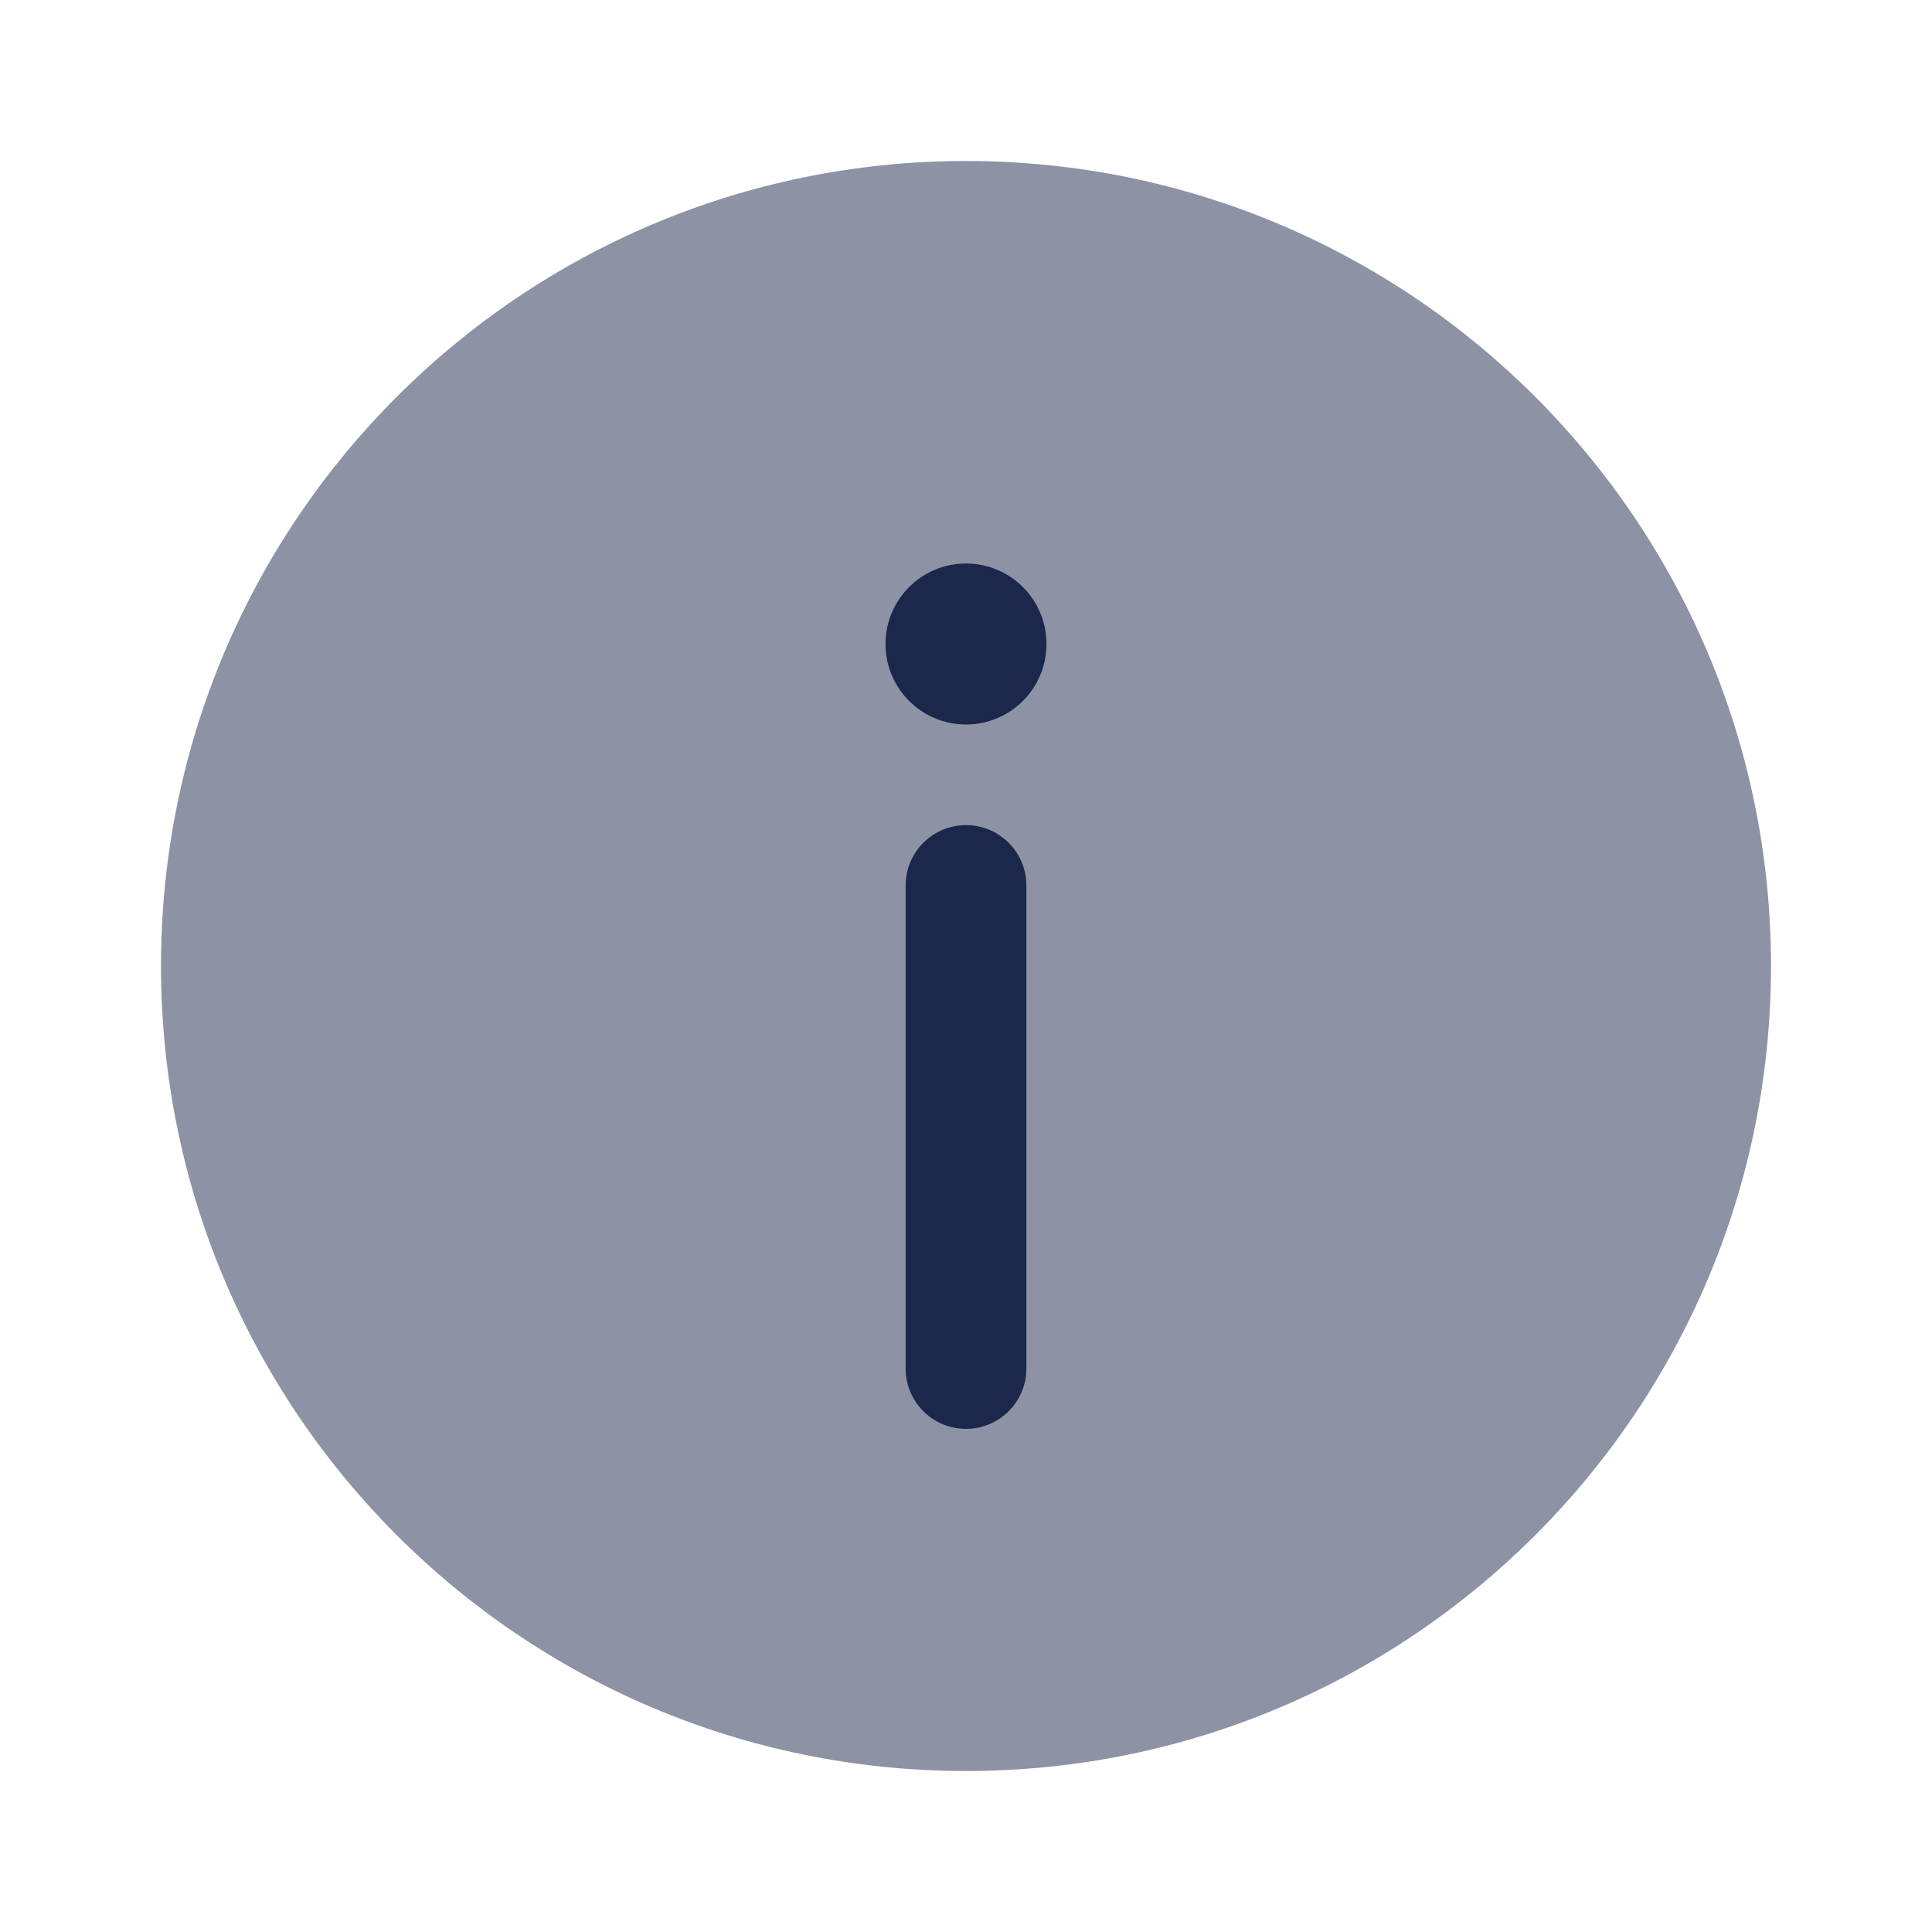
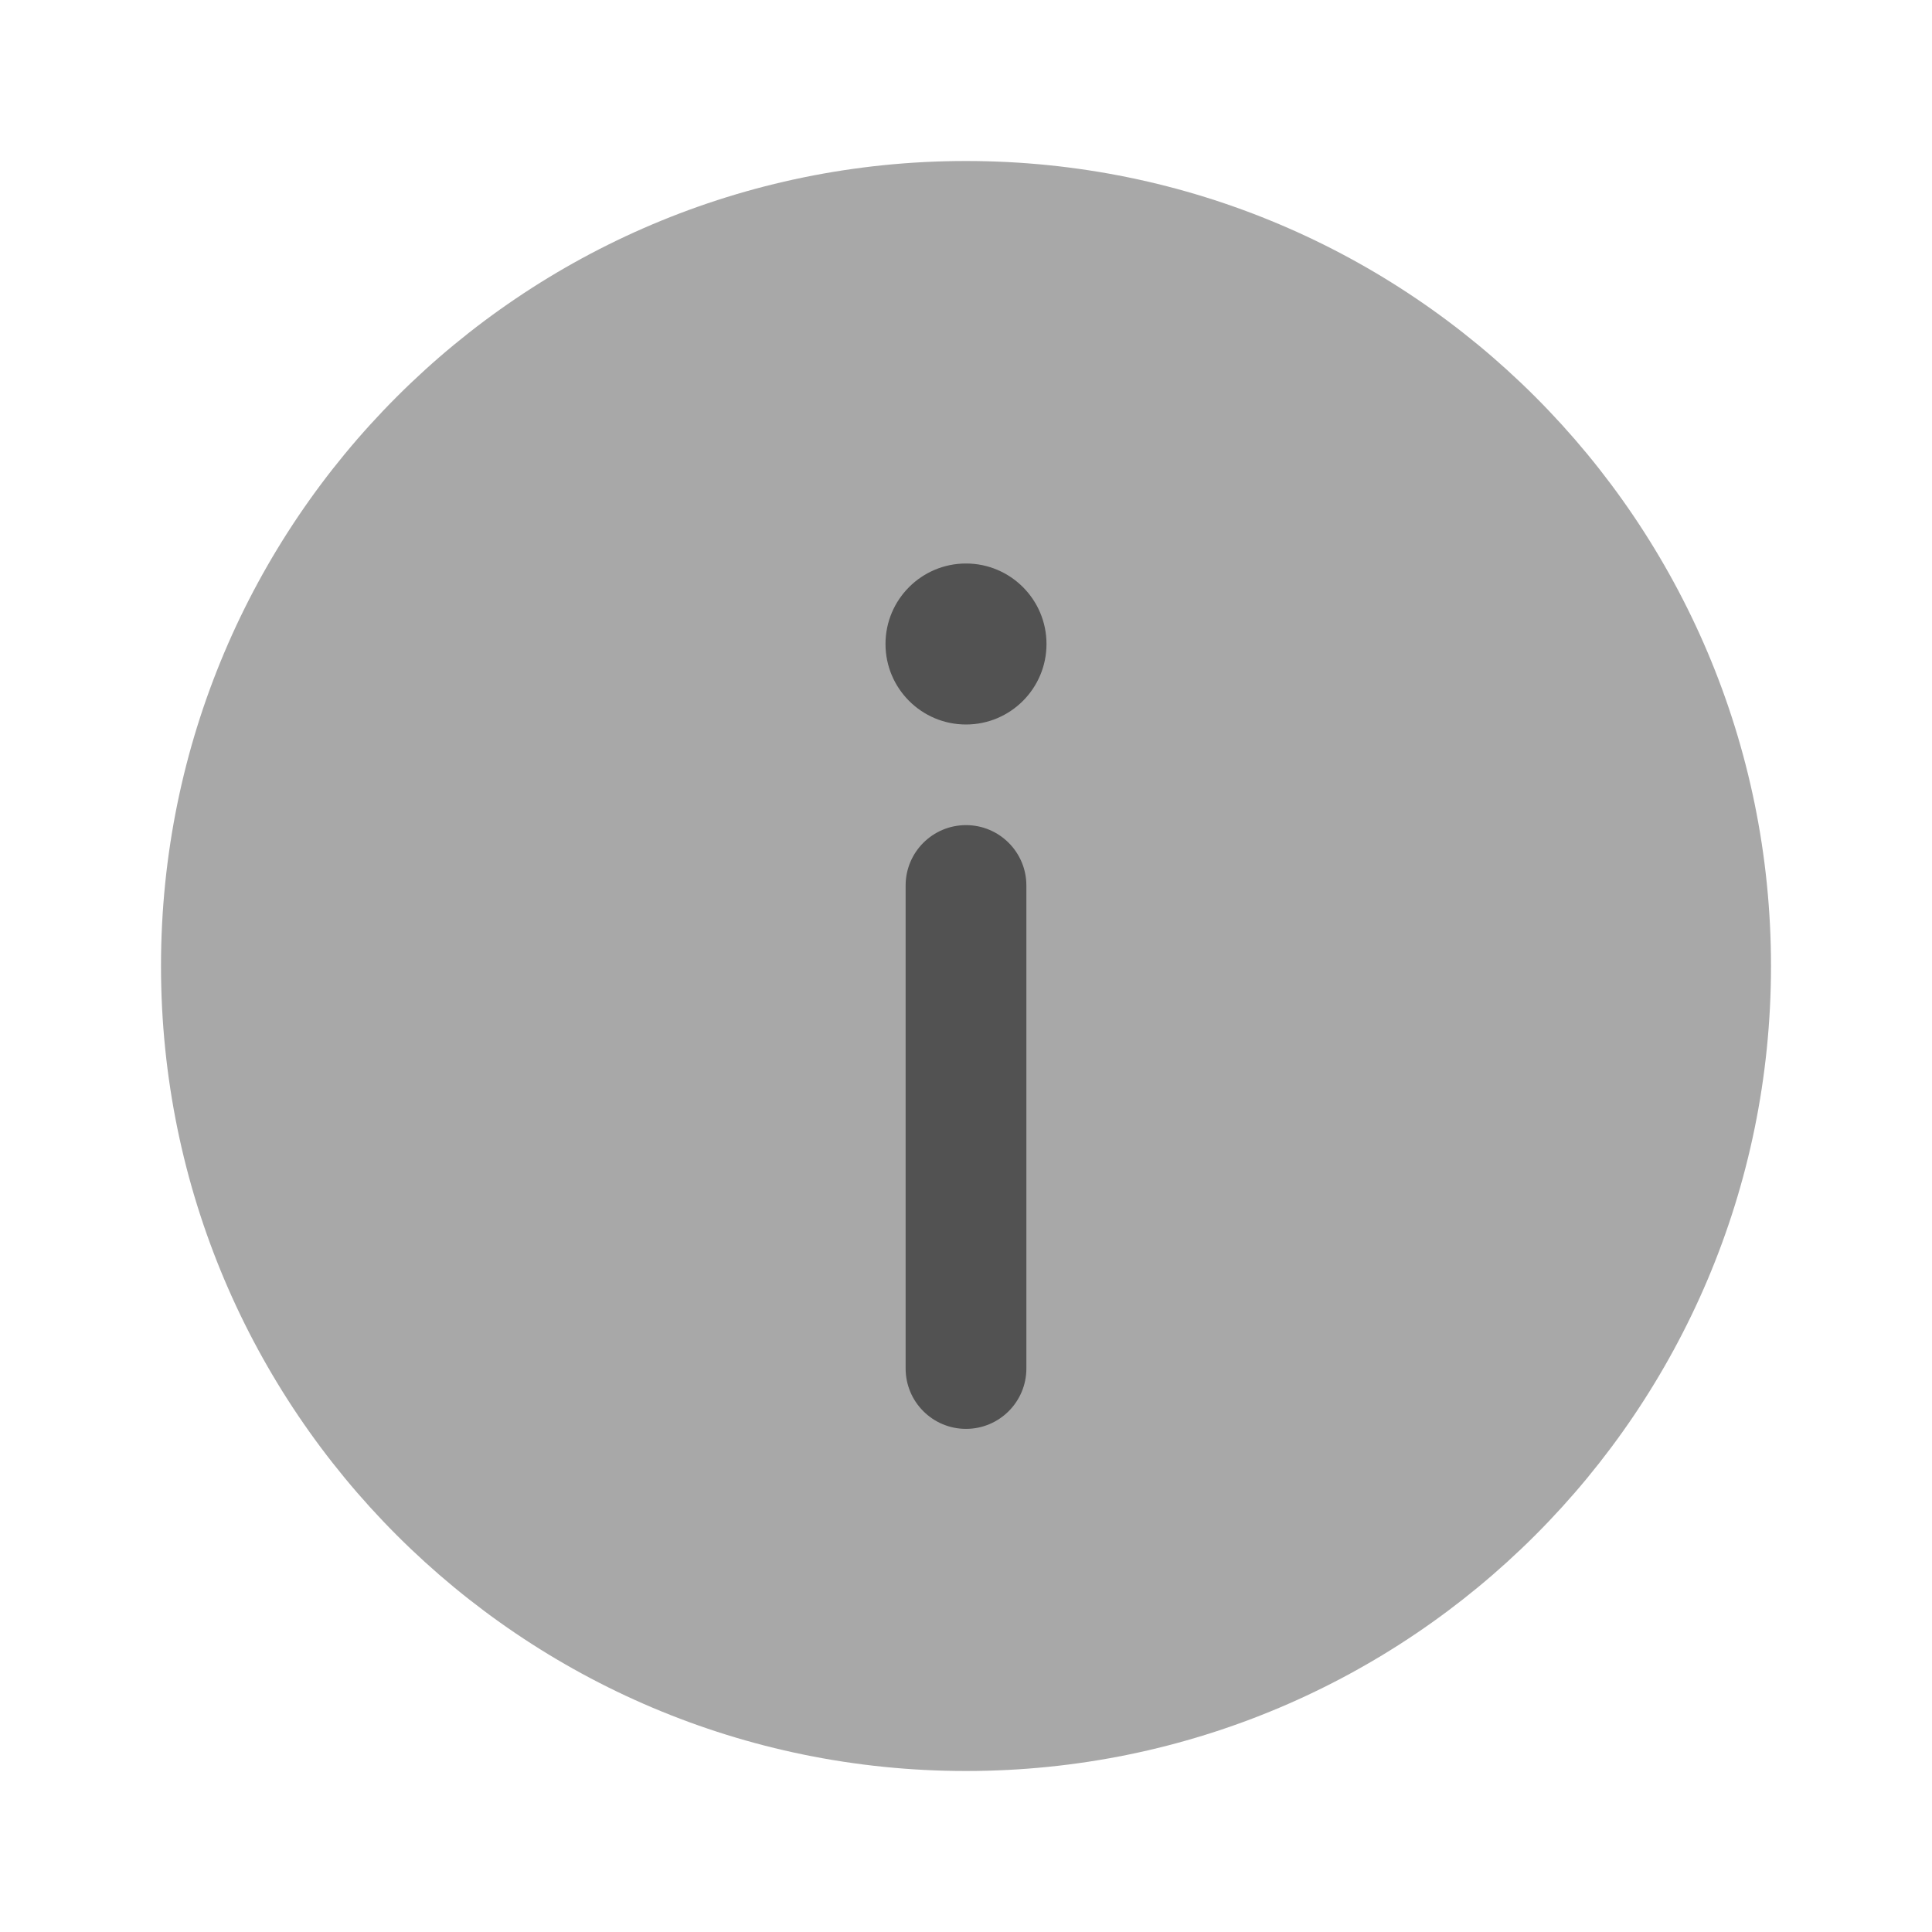
<svg xmlns="http://www.w3.org/2000/svg" width="24" height="24" viewBox="0 0 24 24" fill="none">
-   <path opacity="0.5" d="M22 12C22 17.523 17.523 22 12 22C6.477 22 2 17.523 2 12C2 6.477 6.477 2 12 2C17.523 2 22 6.477 22 12Z" fill="#1C274C" />
-   <path d="M12 17.75C12.414 17.75 12.75 17.414 12.75 17V11C12.75 10.586 12.414 10.25 12 10.25C11.586 10.25 11.25 10.586 11.25 11V17C11.25 17.414 11.586 17.75 12 17.75Z" fill="#1C274C" />
-   <path d="M12 7C12.552 7 13 7.448 13 8C13 8.552 12.552 9 12 9C11.448 9 11 8.552 11 8C11 7.448 11.448 7 12 7Z" fill="#1C274C" />
+   <path opacity="0.5" d="M22 12C22 17.523 17.523 22 12 22C6.477 22 2 17.523 2 12C2 6.477 6.477 2 12 2C17.523 2 22 6.477 22 12Z" fill="#525252" />
+   <path d="M12 17.75C12.414 17.75 12.75 17.414 12.75 17V11C12.75 10.586 12.414 10.25 12 10.25C11.586 10.25 11.25 10.586 11.25 11V17C11.25 17.414 11.586 17.75 12 17.75Z" fill="#525252" />
+   <path d="M12 7C12.552 7 13 7.448 13 8C13 8.552 12.552 9 12 9C11.448 9 11 8.552 11 8C11 7.448 11.448 7 12 7Z" fill="#525252" />
</svg>
